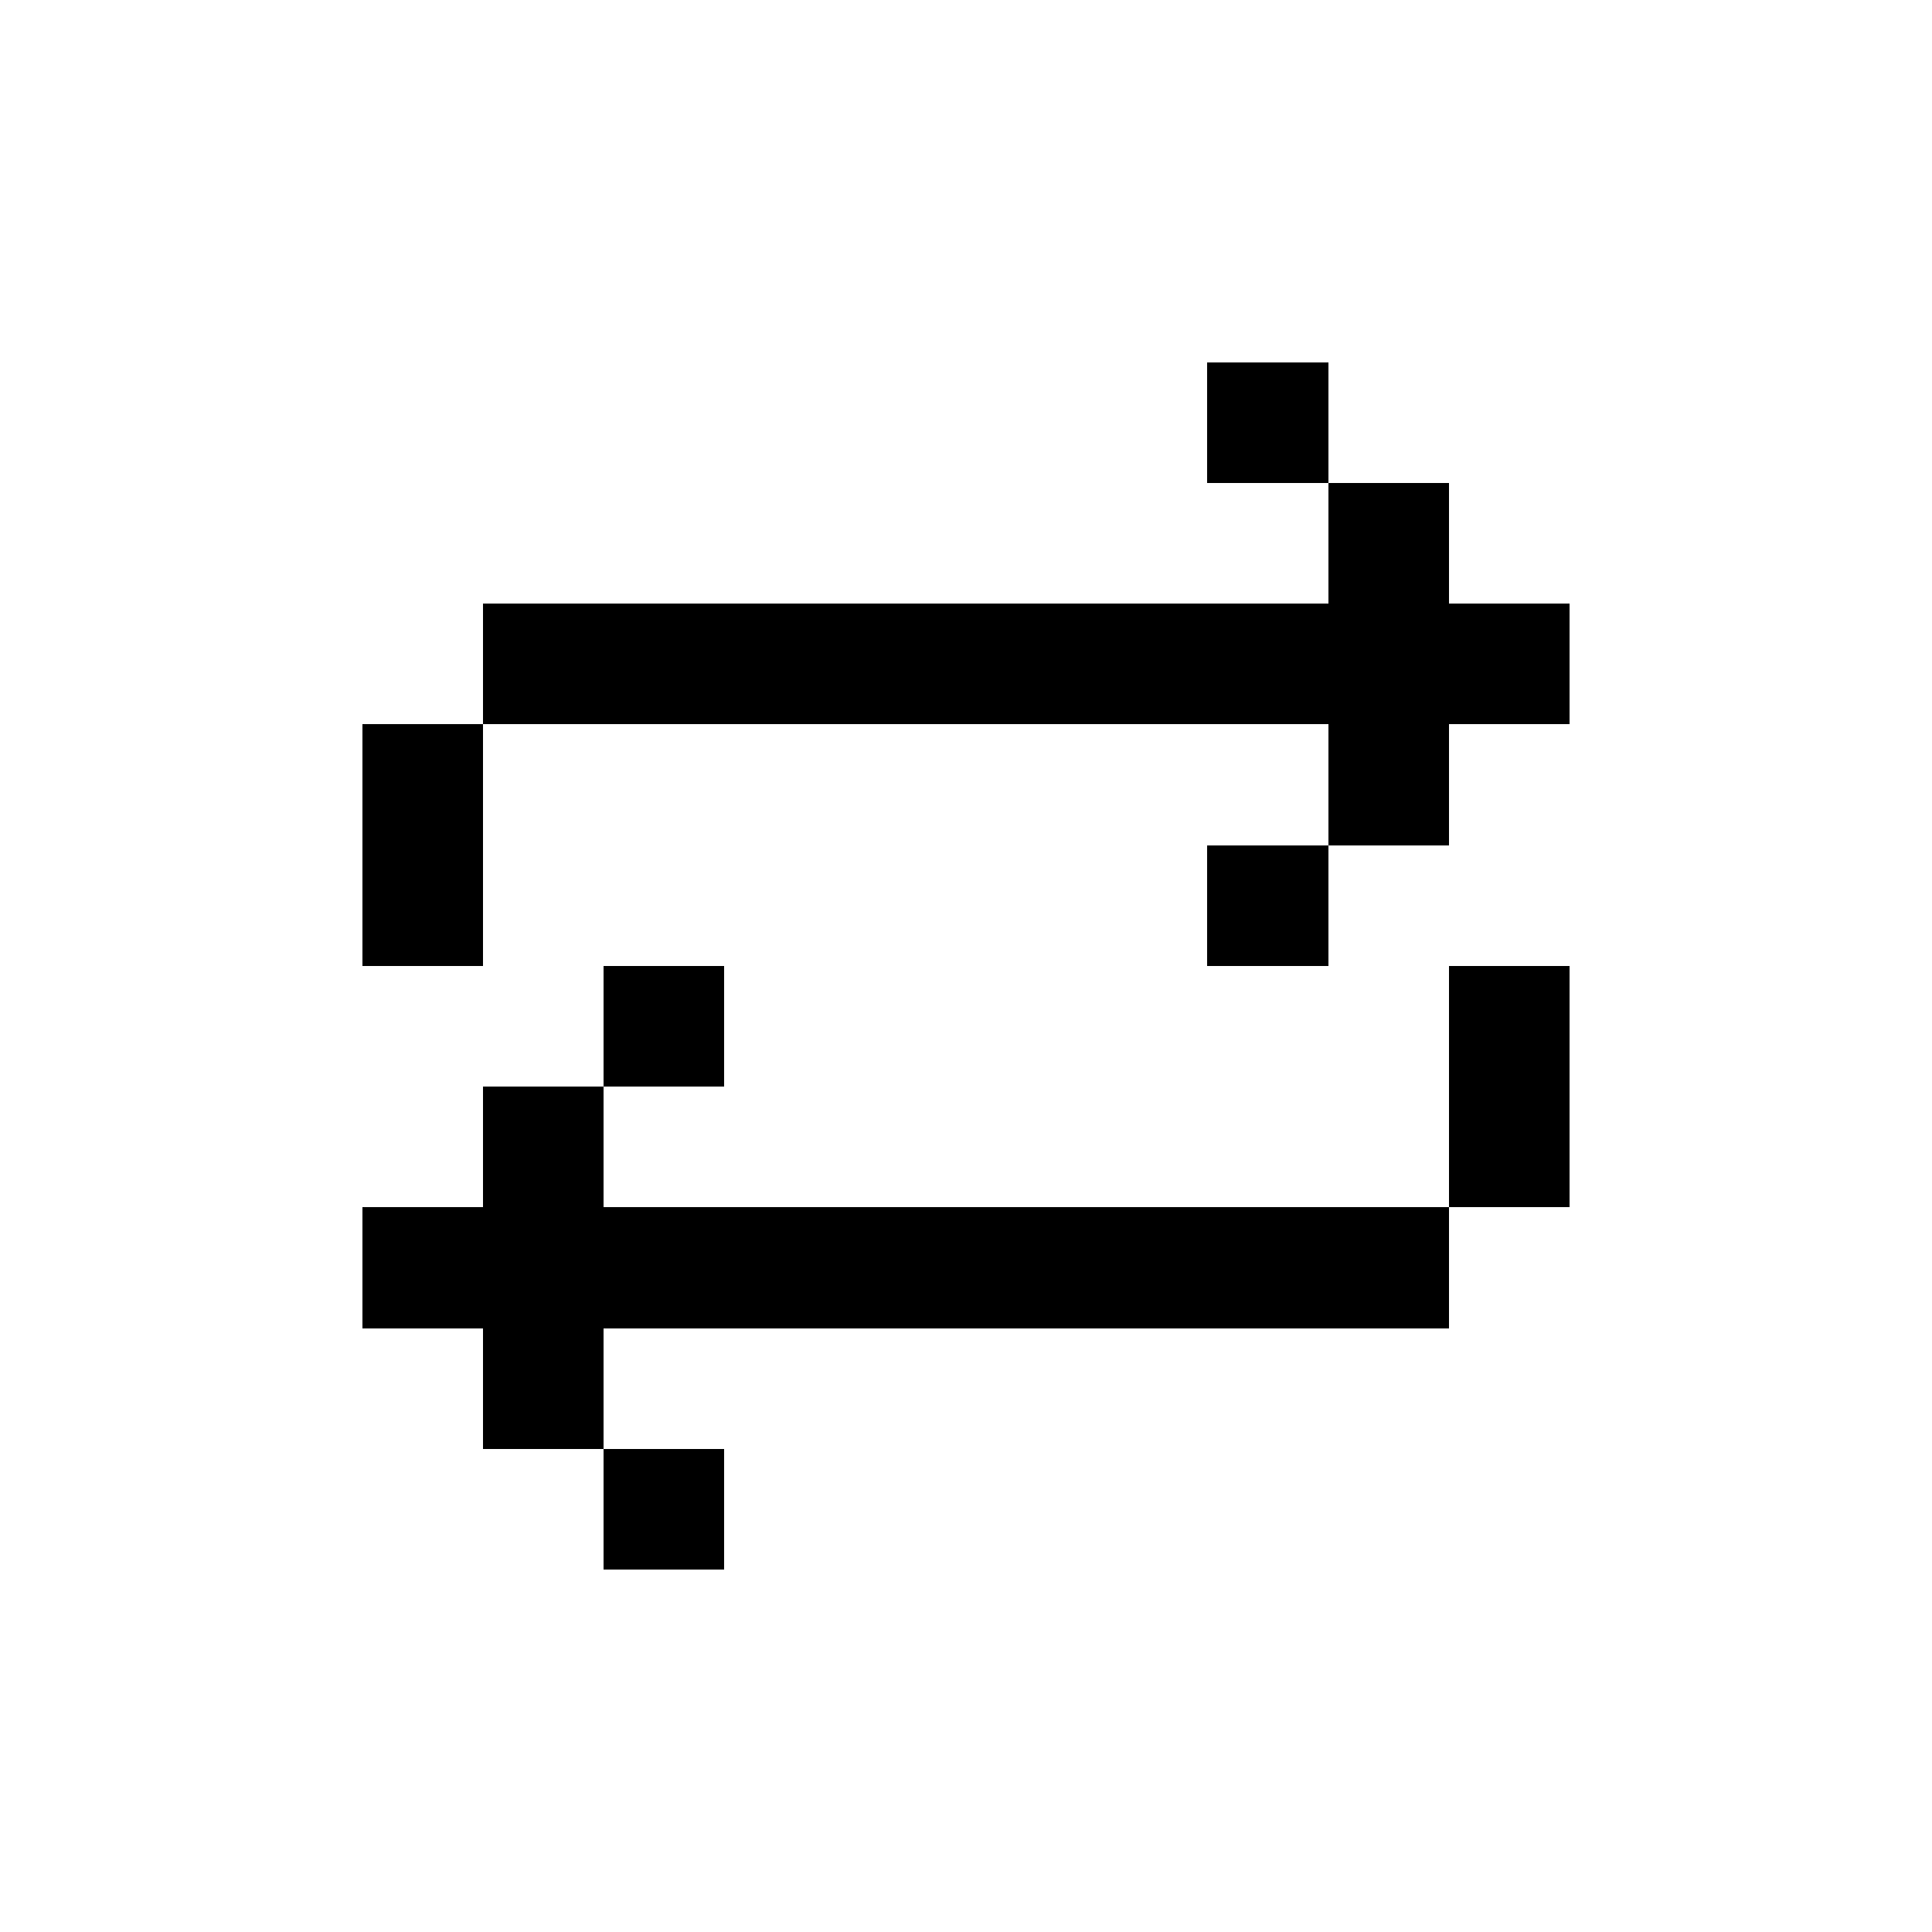
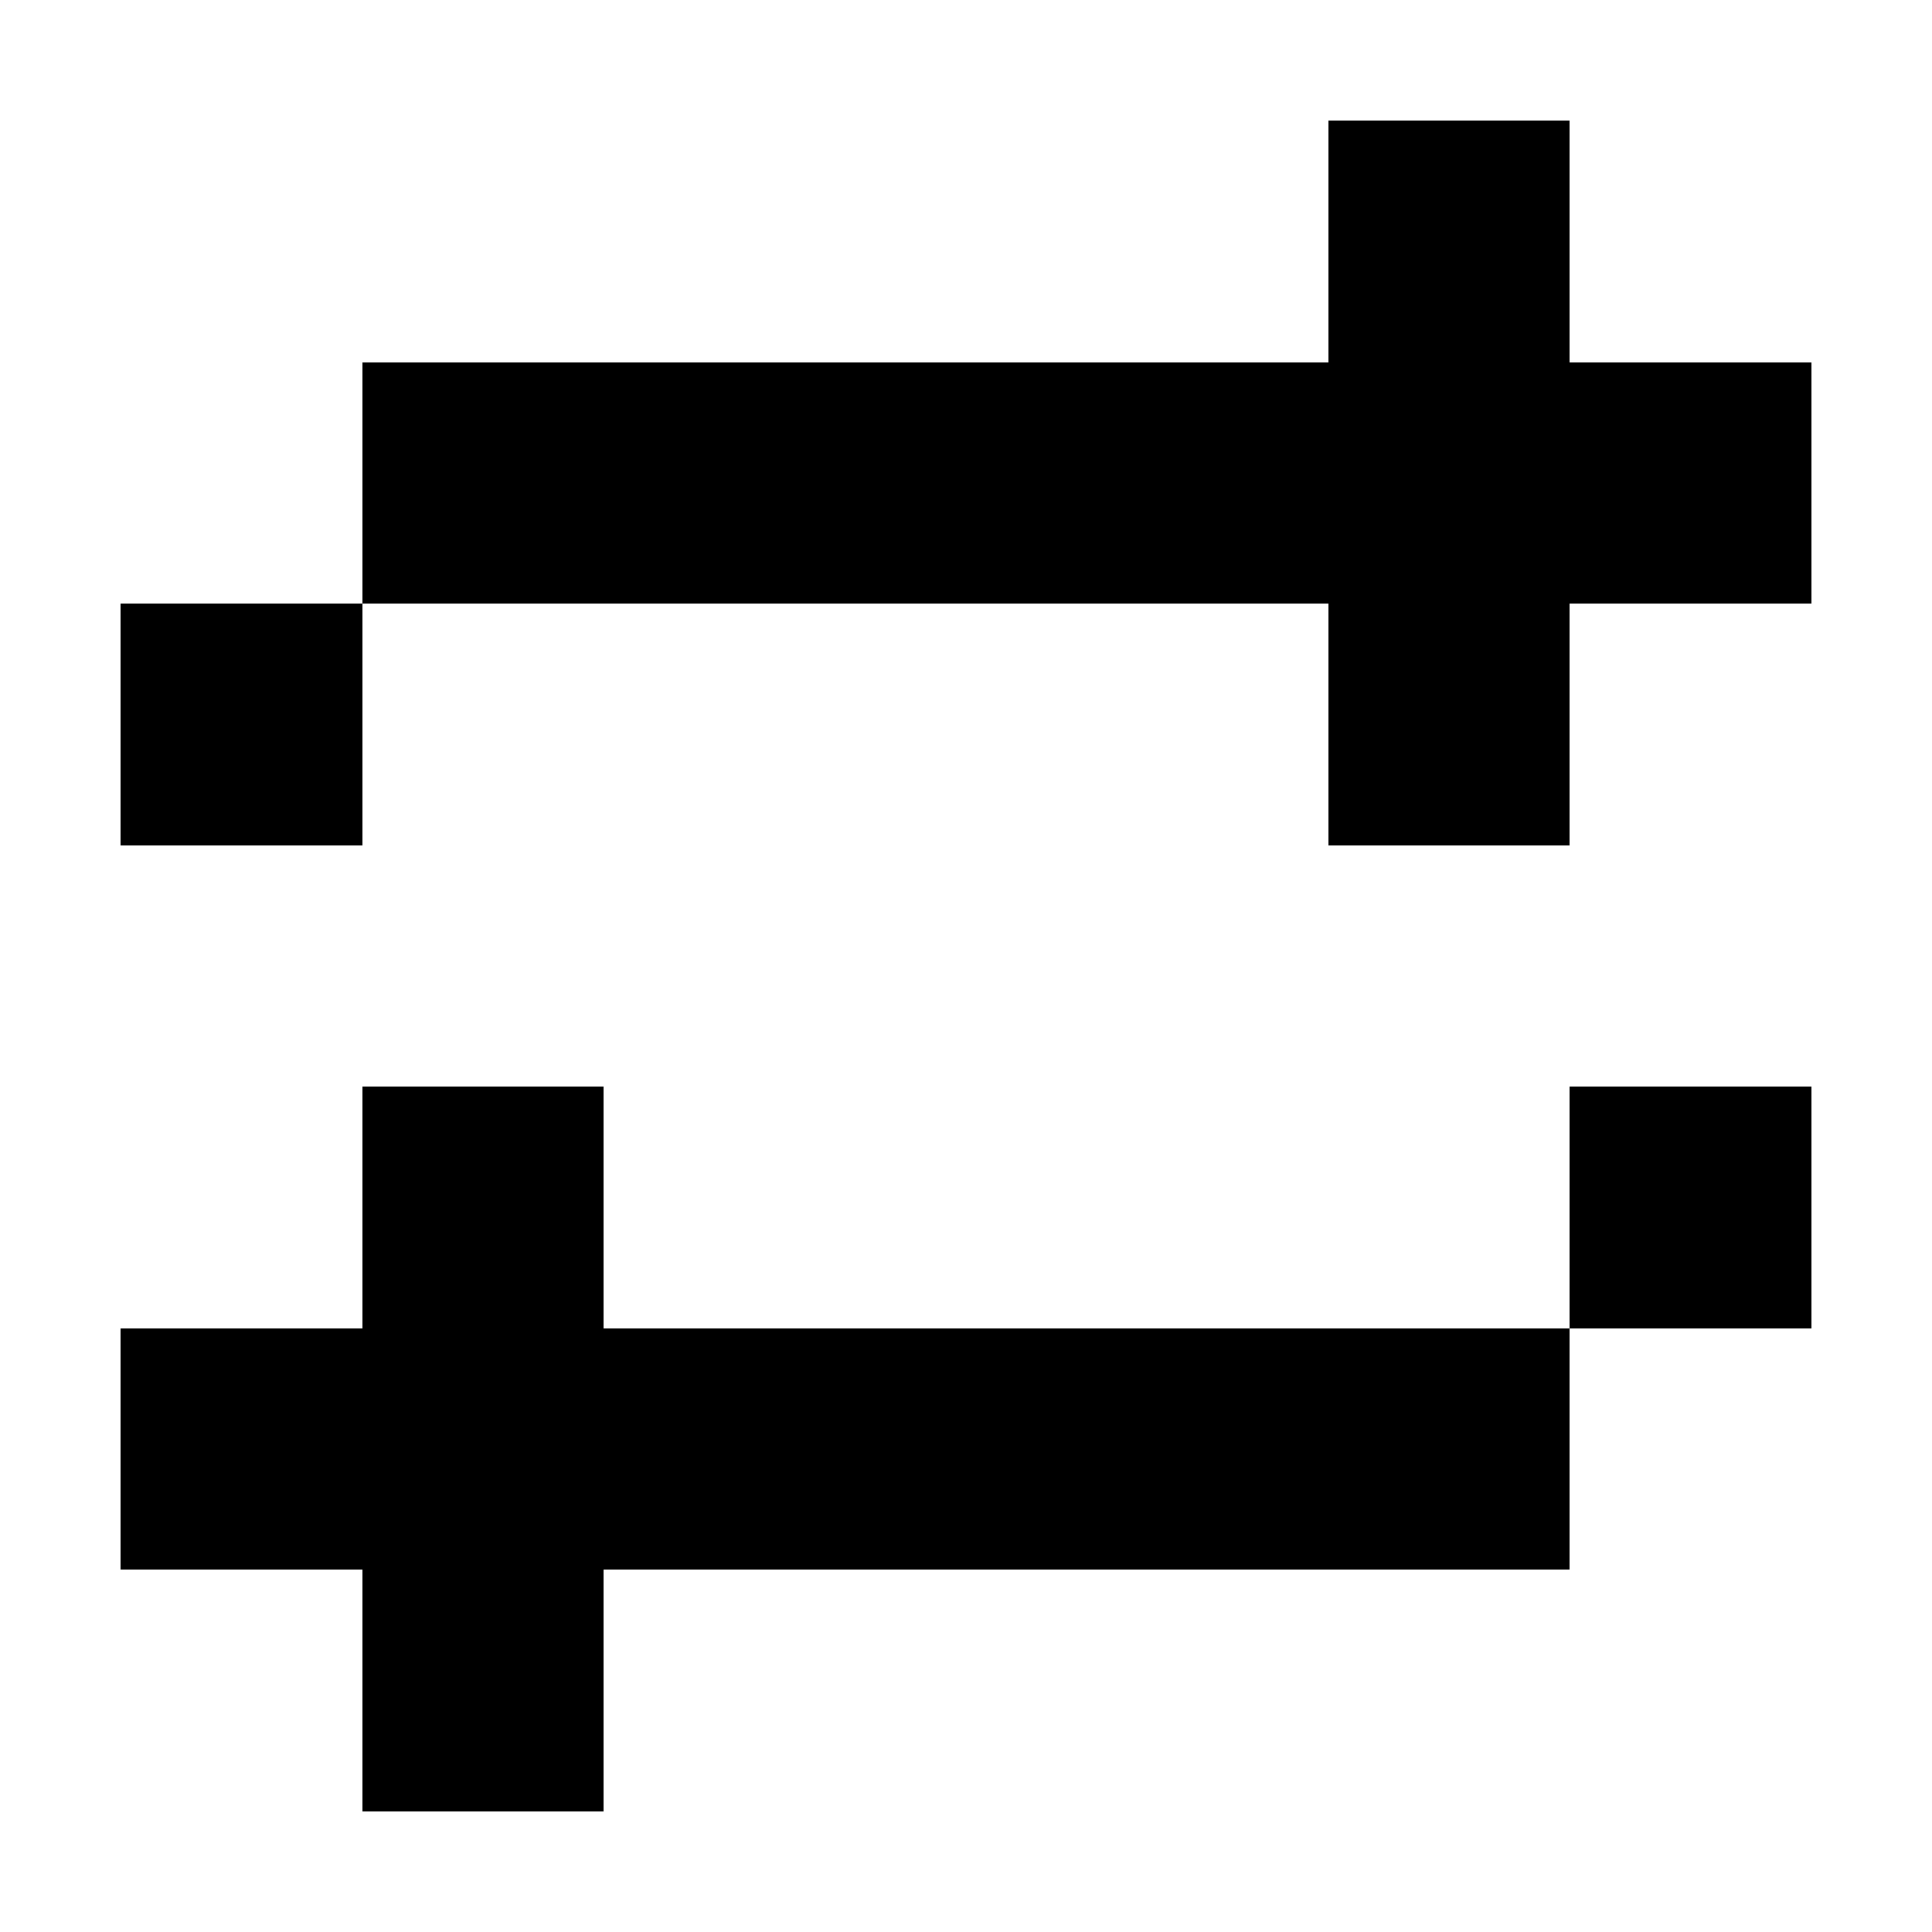
<svg xmlns="http://www.w3.org/2000/svg" width="16" height="16" viewBox="0 0 16 16" fill="currentColor" shape-rendering="crispEdges" aria-hidden="true">
-   <path d="M10 3h1v1h-1zM11 4h1v1h-1zM4 5h9v1h-9zM3 6h1v1h-1zM11 6h1v1h-1zM3 7h1v1h-1zM10 7h1v1h-1zM5 8h1v1h-1zM12 8h1v1h-1zM4 9h1v1h-1zM12 9h1v1h-1zM3 10h9v1h-9zM4 11h1v1h-1zM5 12h1v1h-1z" />
+   <path d="M11 1h2v2h-2zM3 3h12v2h-12zM1 5h2v2h-2zM11 5h2v2h-2zM3 9h2v2h-2zM13 9h2v2h-2zM1 11h12v2h-12zM3 13h2v2h-2z" />
</svg>
